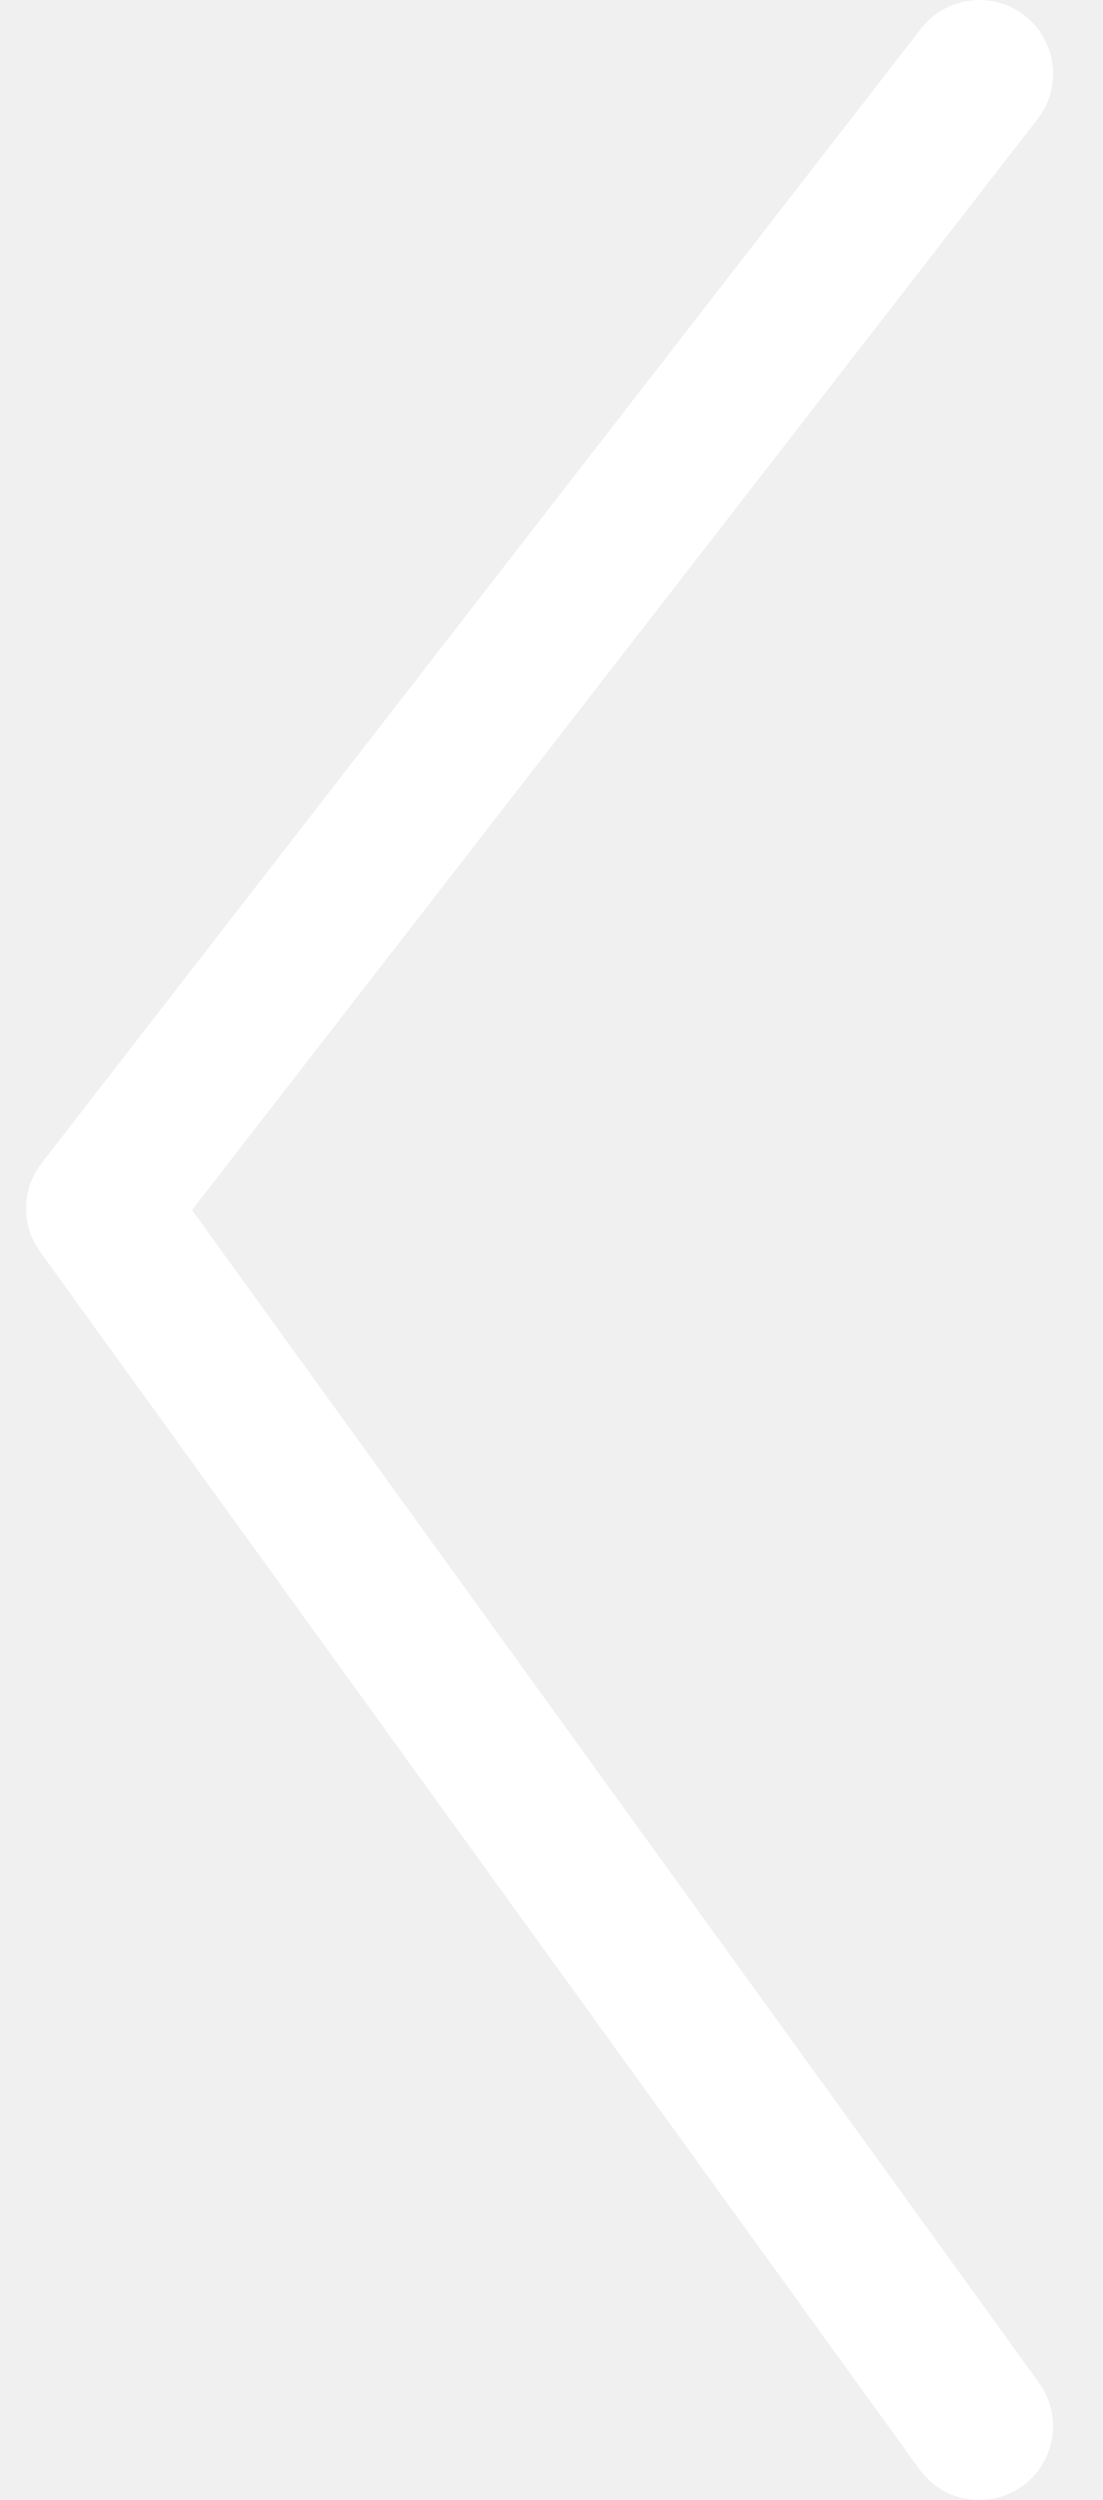
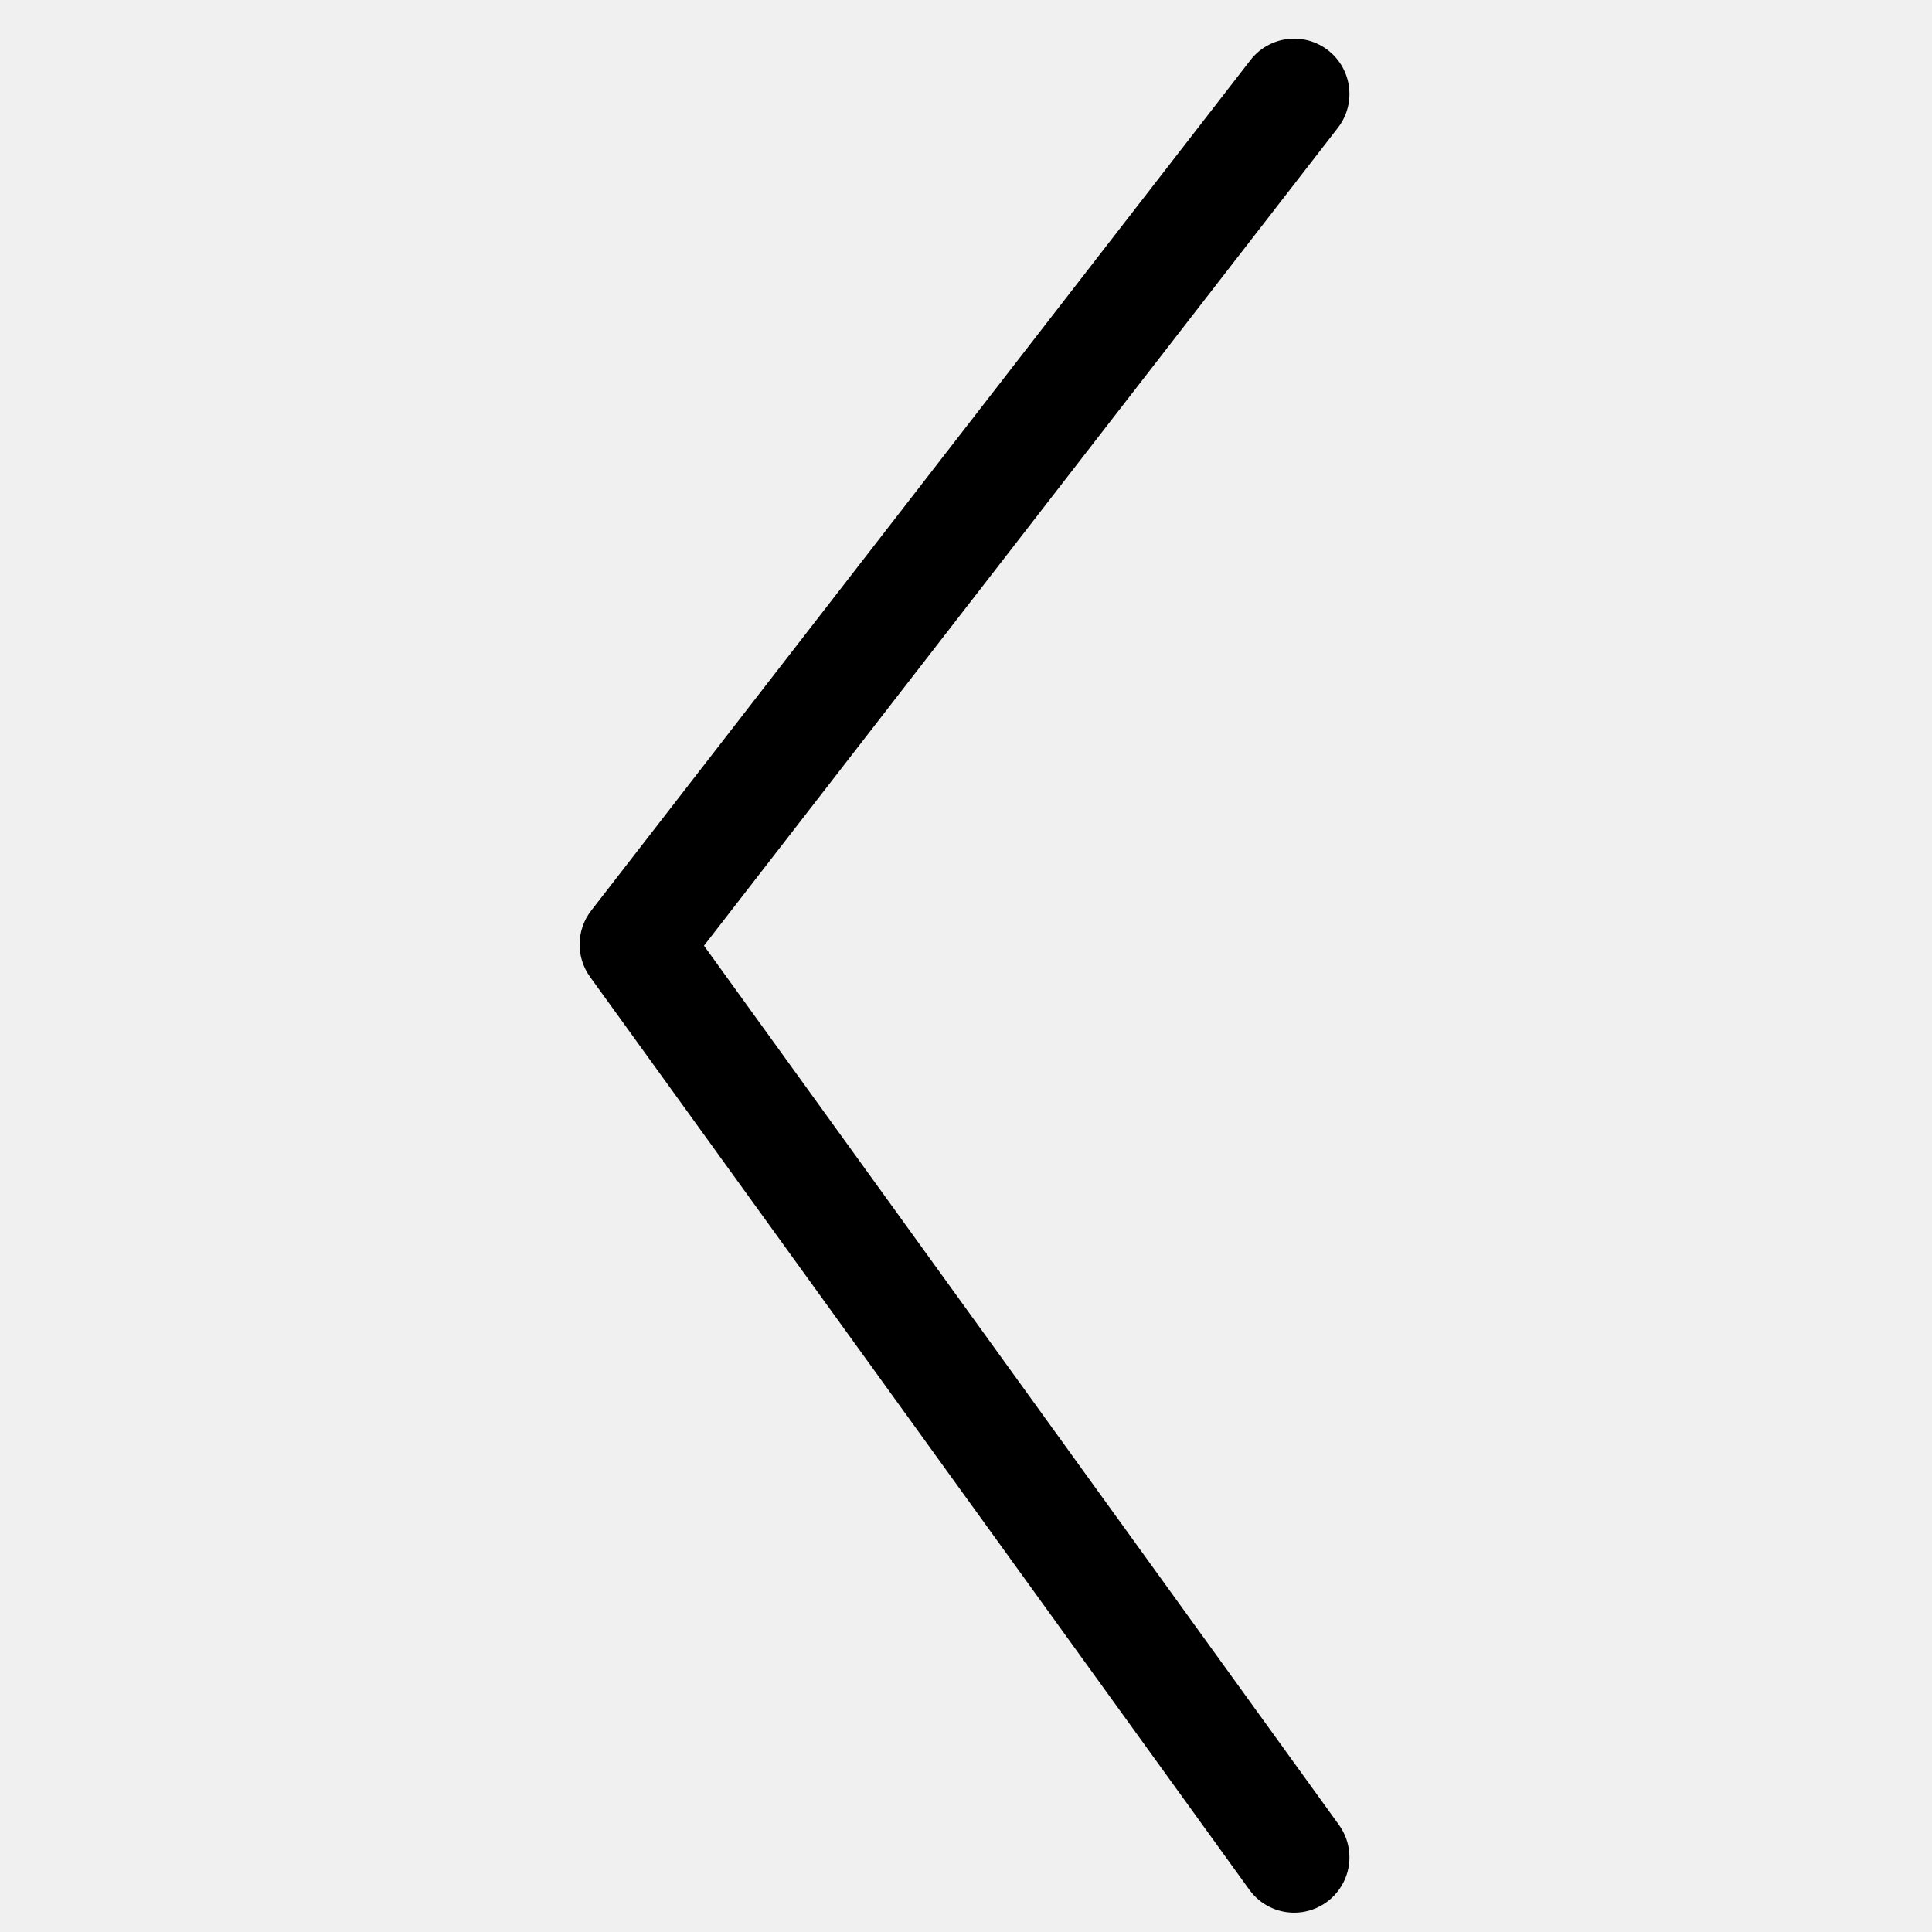
- <svg xmlns="http://www.w3.org/2000/svg" width="29.877" height="67.75" viewBox="0 0 29.877 67.75">
-   <path fill="#FFF" d="M26.54 67.75c-.62 0-1.23-.287-1.622-.83l-23.833-33a2 2 0 0 1 .04-2.395L24.96.775A1.998 1.998 0 0 1 27.763.42a2 2 0 0 1 .355 2.806L5.203 32.792 28.16 64.58a2 2 0 0 1-1.62 3.17z" />
+ <svg xmlns="http://www.w3.org/2000/svg" width="100px" height="100px" viewBox="0 0 100 100" version="1.1">
+   <defs />
+   <g id="Page-1" stroke="none" stroke-width="1" fill="none" fill-rule="evenodd">
+     <g id="Artboard-1" fill="#000000">
+       <path d="M66.987,99 C66.1,99 65.226,98.589 64.665,97.812 L30.542,50.564 C29.799,49.534 29.822,48.139 30.599,47.135 L64.725,3.108 C65.693,1.86 67.49,1.632 68.738,2.6 C69.988,3.569 70.216,5.367 69.247,6.617 L36.438,48.949 L69.307,94.461 C69.935,95.333 70.023,96.483 69.534,97.44 C69.045,98.396 68.062,98.999 66.987,99 L66.987,99 Z" id="Shape" />
+     </g>
+   </g>
</svg>
